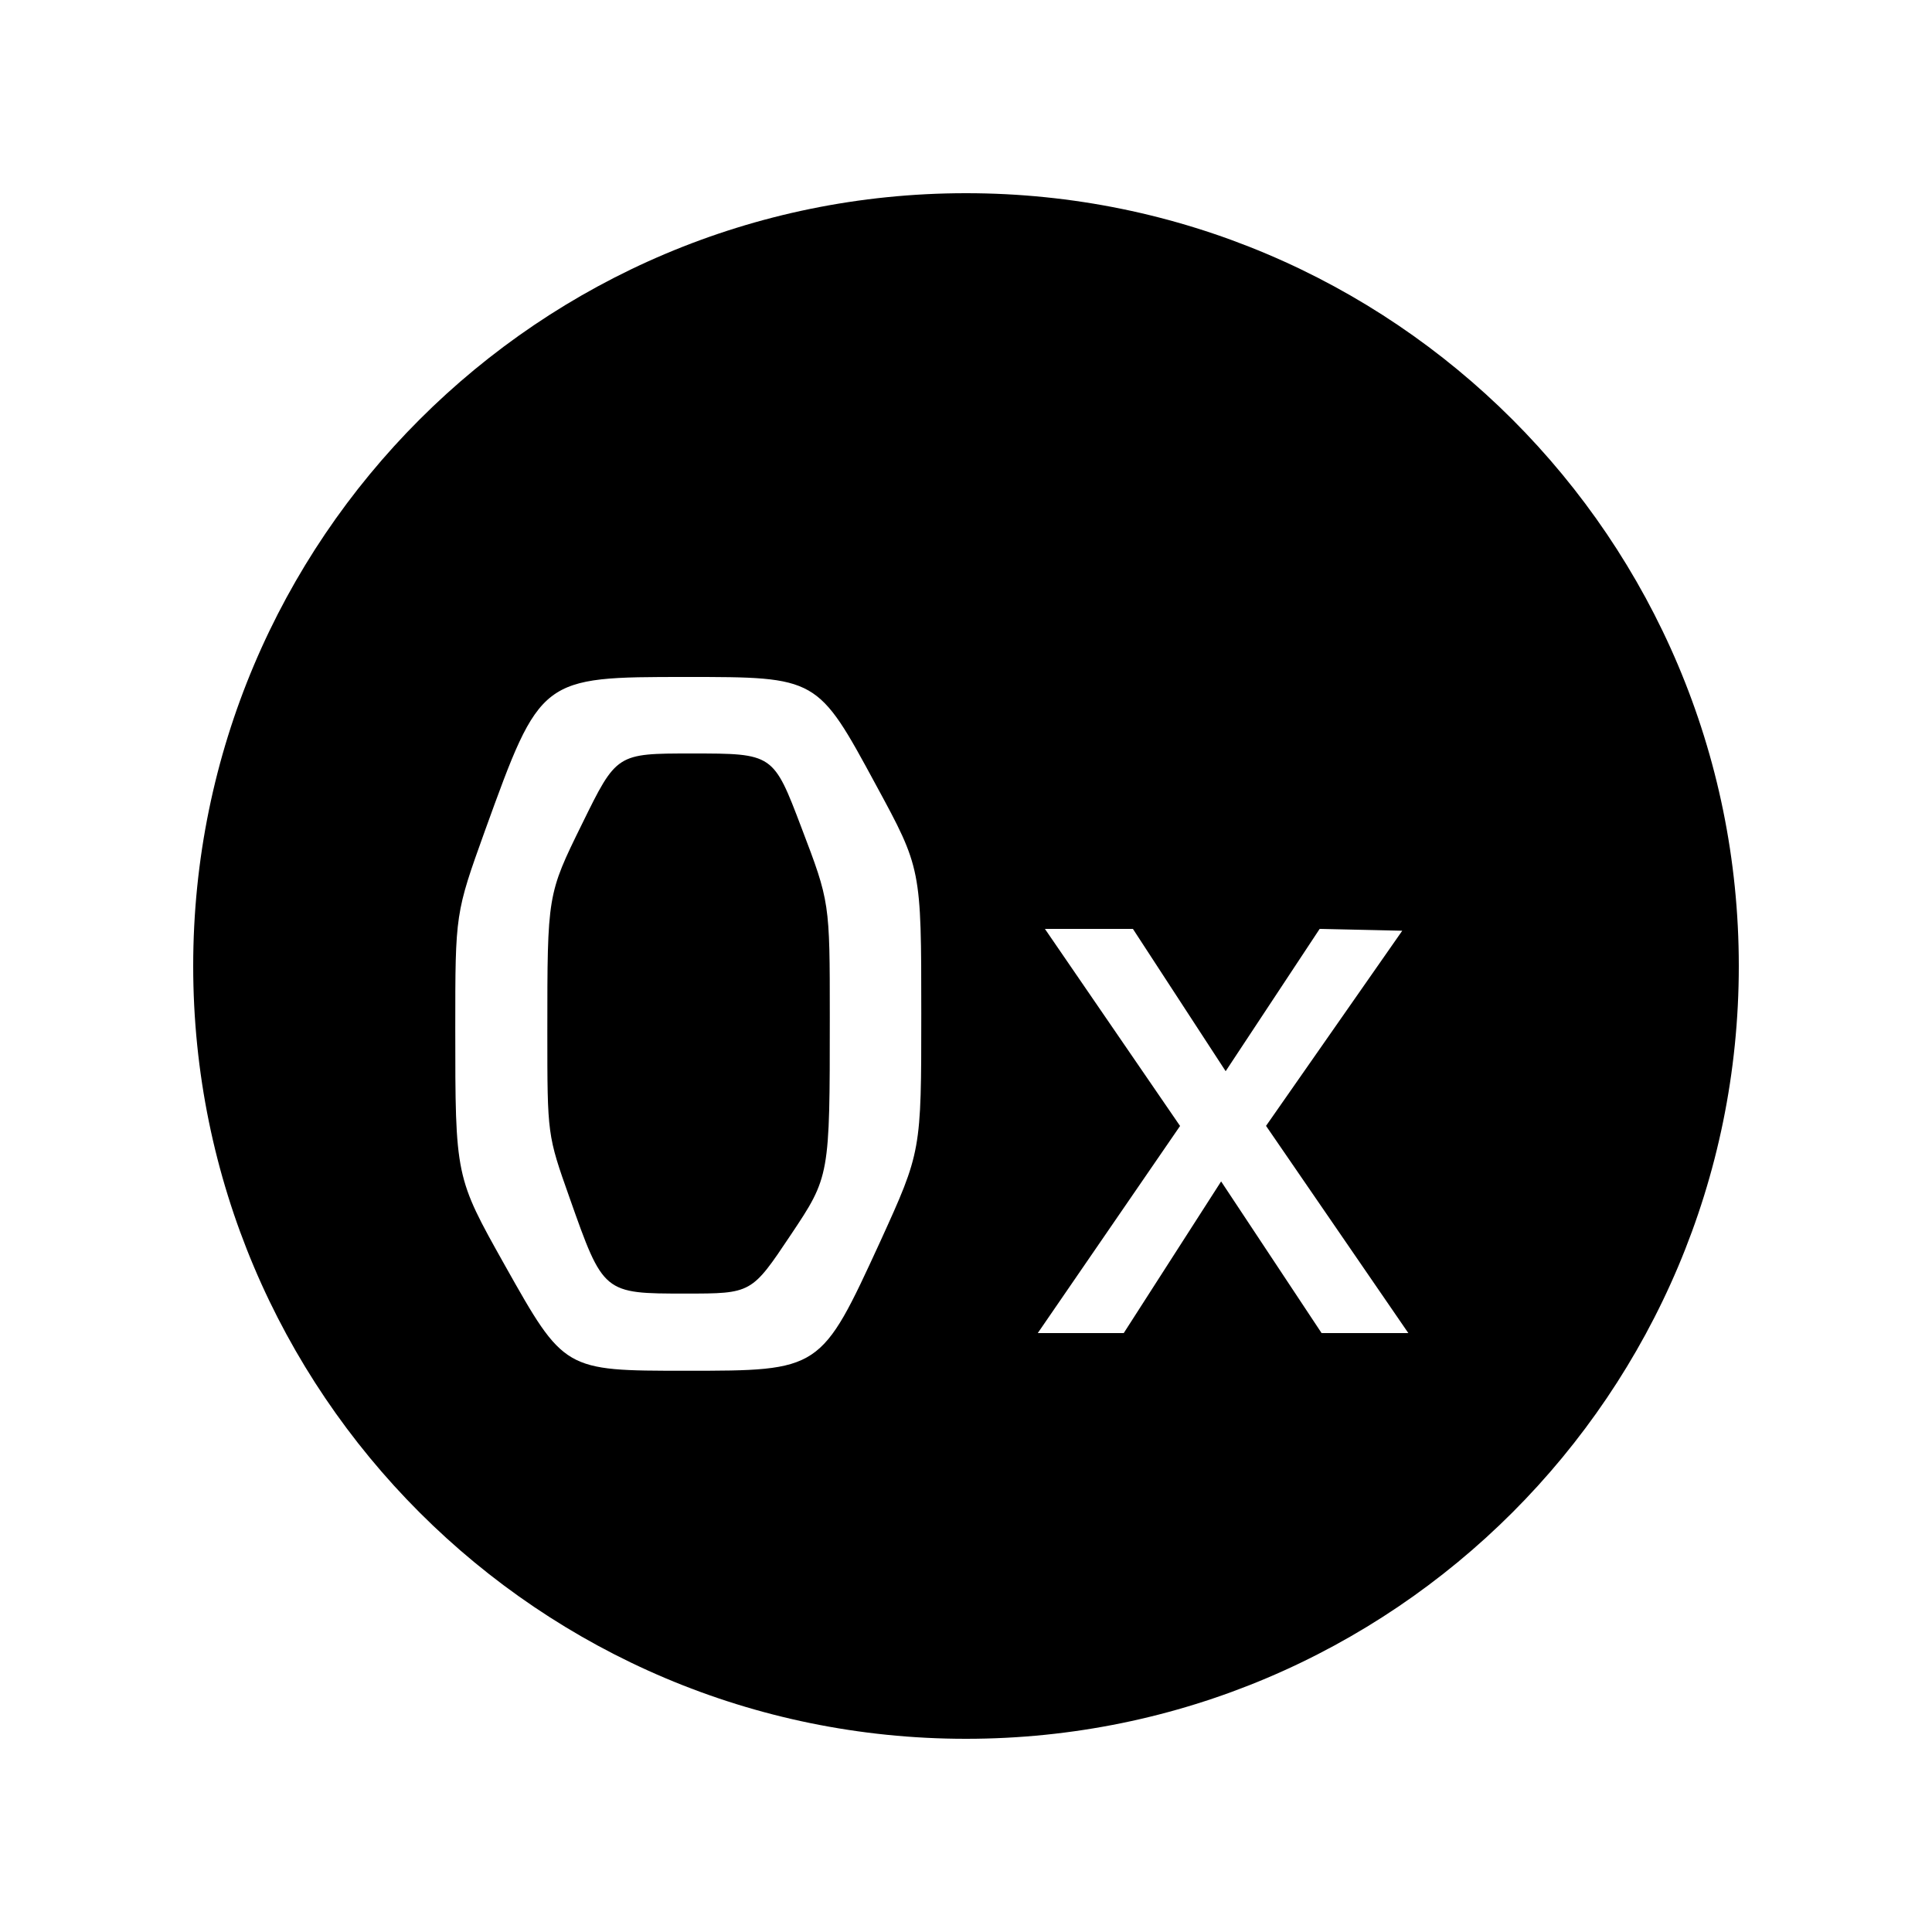
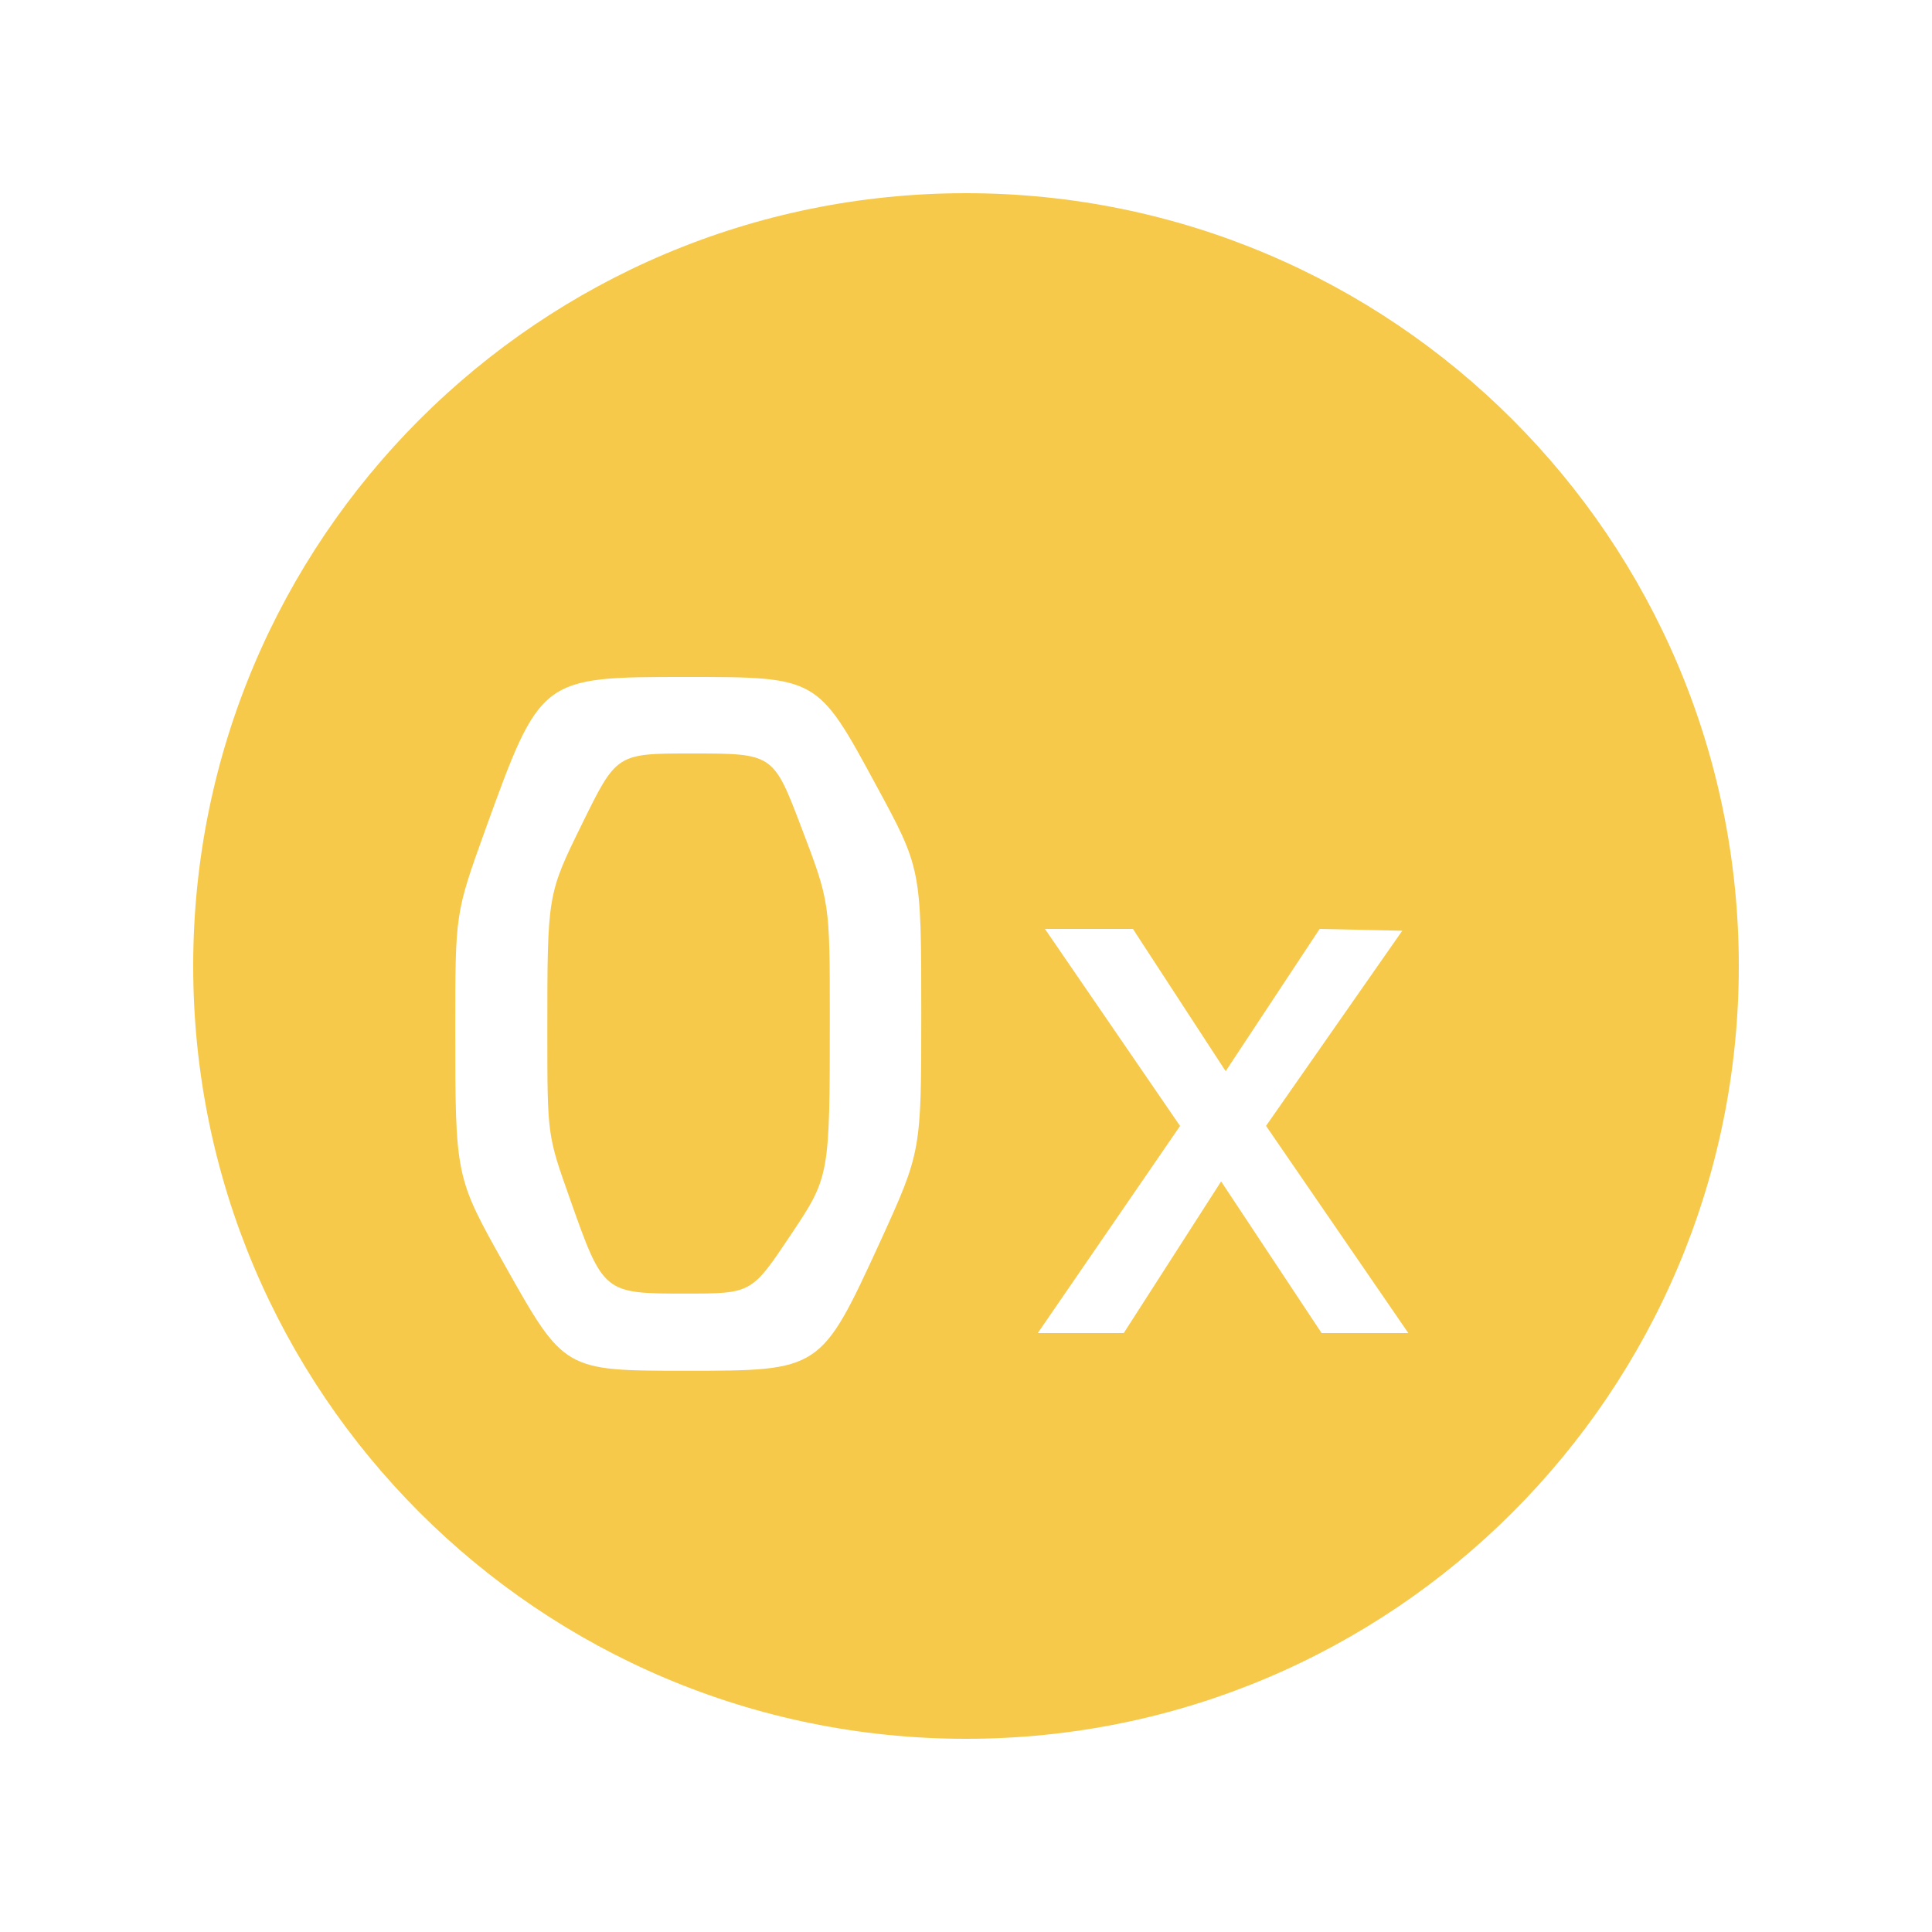
- <svg xmlns="http://www.w3.org/2000/svg" xmlns:xlink="http://www.w3.org/1999/xlink" aria-hidden="true" class="svg-icon iconfont public-key">
+ <svg xmlns="http://www.w3.org/2000/svg" xmlns:xlink="http://www.w3.org/1999/xlink" class="svg-icon iconfont public-key">
  <symbol id="a" viewBox="0 0 1024 1024">
-     <path d="M512 102.4a409.6 409.6 0 110 819.2 409.6 409.6 0 010-819.2zM363.776 358.81c-77.26 0-77.26 0-106.752 81.51-15.718 43.725-15.718 43.725-15.718 104.755 0 78.746 0 78.746 26.214 125.44 31.488 56.013 31.488 56.013 96 56.013 71.526 0 71.526 0 103.014-68.454 21.76-47.77 21.76-47.77 21.76-120.781 0-77.005 0-77.005-24.012-121.242-30.976-57.241-30.976-57.241-100.506-57.241zm236.646 133.53H553.83l71.63 104.447-75.418 109.773h45.568l51.61-80.384 53.247 80.384h45.978l-75.418-109.824 72.192-103.424-43.776-.973-49.817 75.418-49.152-75.418zm-233.83-92.98c43.264 0 43.264 0 58.214 39.373 15.002 39.373 15.002 39.373 15.002 100.352 0 84.48 0 84.48-20.736 115.507s-20.736 31.027-55.757 31.027c-43.52 0-43.52 0-61.44-50.79C290.1 601.6 290.1 601.6 290.1 546.867c0-72.755 0-72.755 18.381-110.131 18.33-37.376 18.33-37.376 58.112-37.376z" />
+     <path d="M512 102.4a409.6 409.6 0 110 819.2 409.6 409.6 0 010-819.2zM363.776 358.81c-77.26 0-77.26 0-106.752 81.51-15.718 43.725-15.718 43.725-15.718 104.755 0 78.746 0 78.746 26.214 125.44 31.488 56.013 31.488 56.013 96 56.013 71.526 0 71.526 0 103.014-68.454 21.76-47.77 21.76-47.77 21.76-120.781 0-77.005 0-77.005-24.012-121.242-30.976-57.241-30.976-57.241-100.506-57.241zm236.646 133.53H553.83l71.63 104.447-75.418 109.773h45.568l51.61-80.384 53.247 80.384h45.978l-75.418-109.824 72.192-103.424-43.776-.973-49.817 75.418-49.152-75.418zm-233.83-92.98c43.264 0 43.264 0 58.214 39.373 15.002 39.373 15.002 39.373 15.002 100.352 0 84.48 0 84.48-20.736 115.507s-20.736 31.027-55.757 31.027c-43.52 0-43.52 0-61.44-50.79C290.1 601.6 290.1 601.6 290.1 546.867c0-72.755 0-72.755 18.381-110.131 18.33-37.376 18.33-37.376 58.112-37.376z" fill="#f6c94a" />
  </symbol>
  <use xlink:href="#a" />
</svg>
